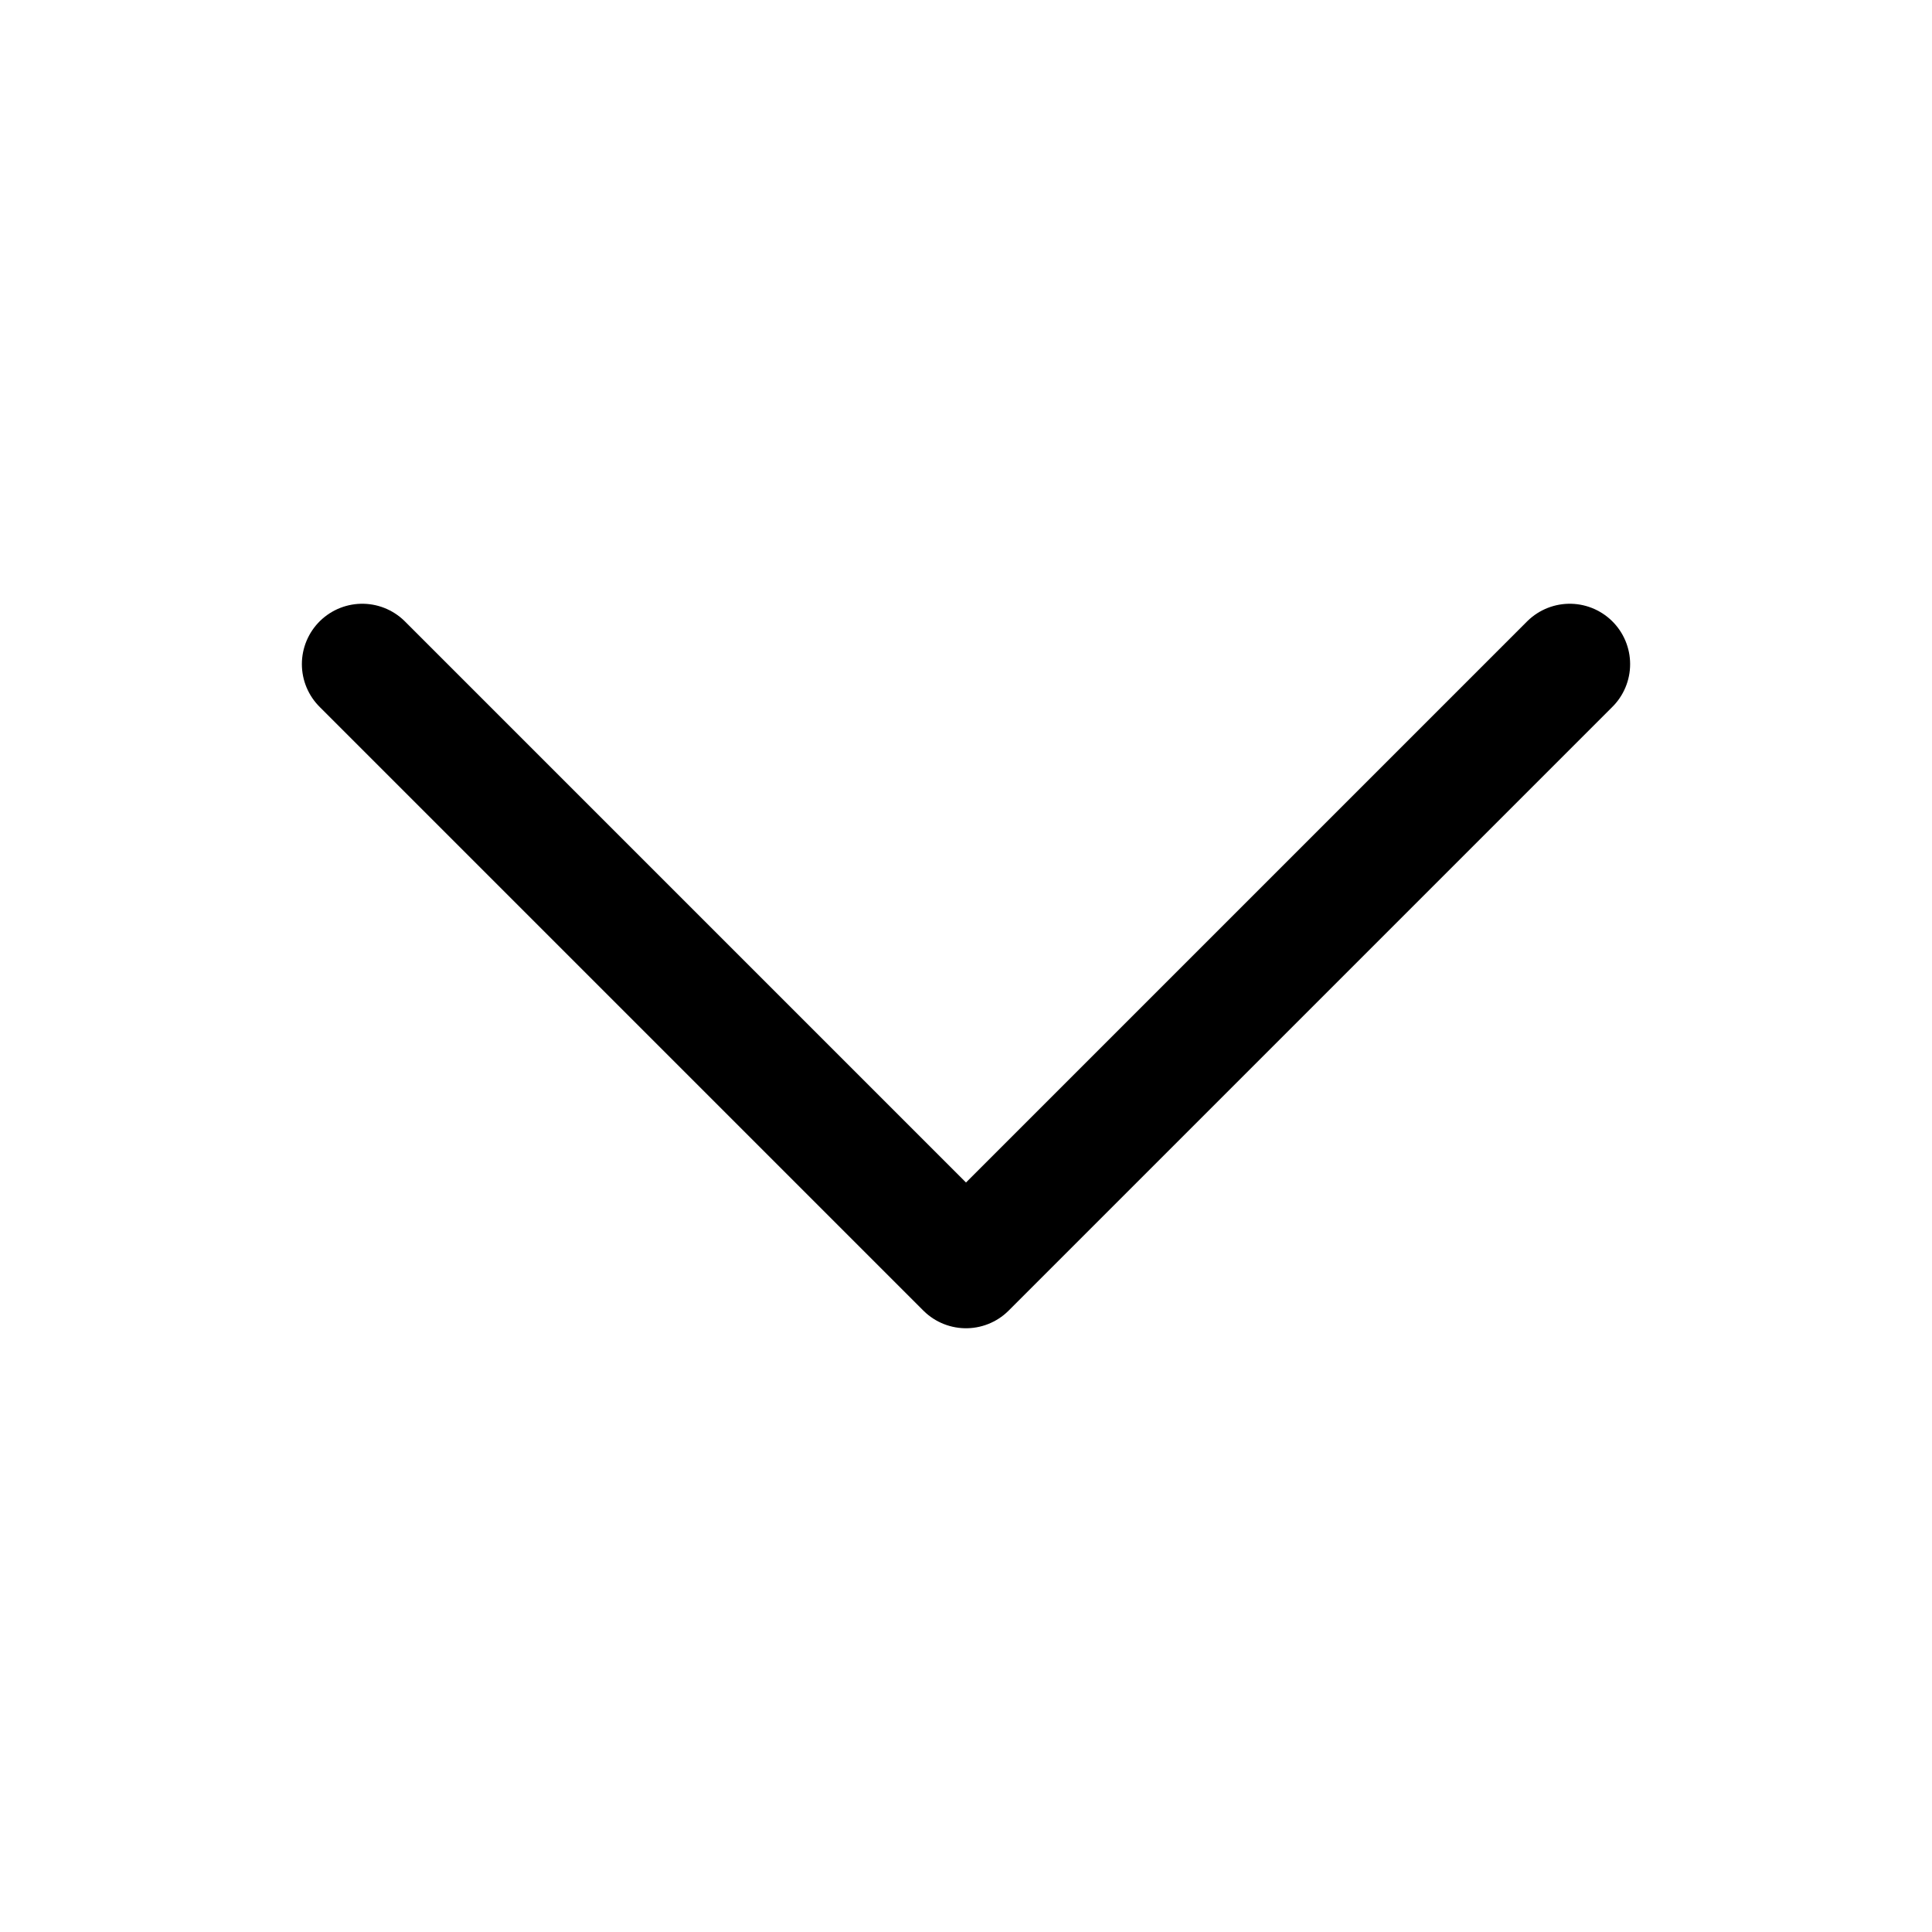
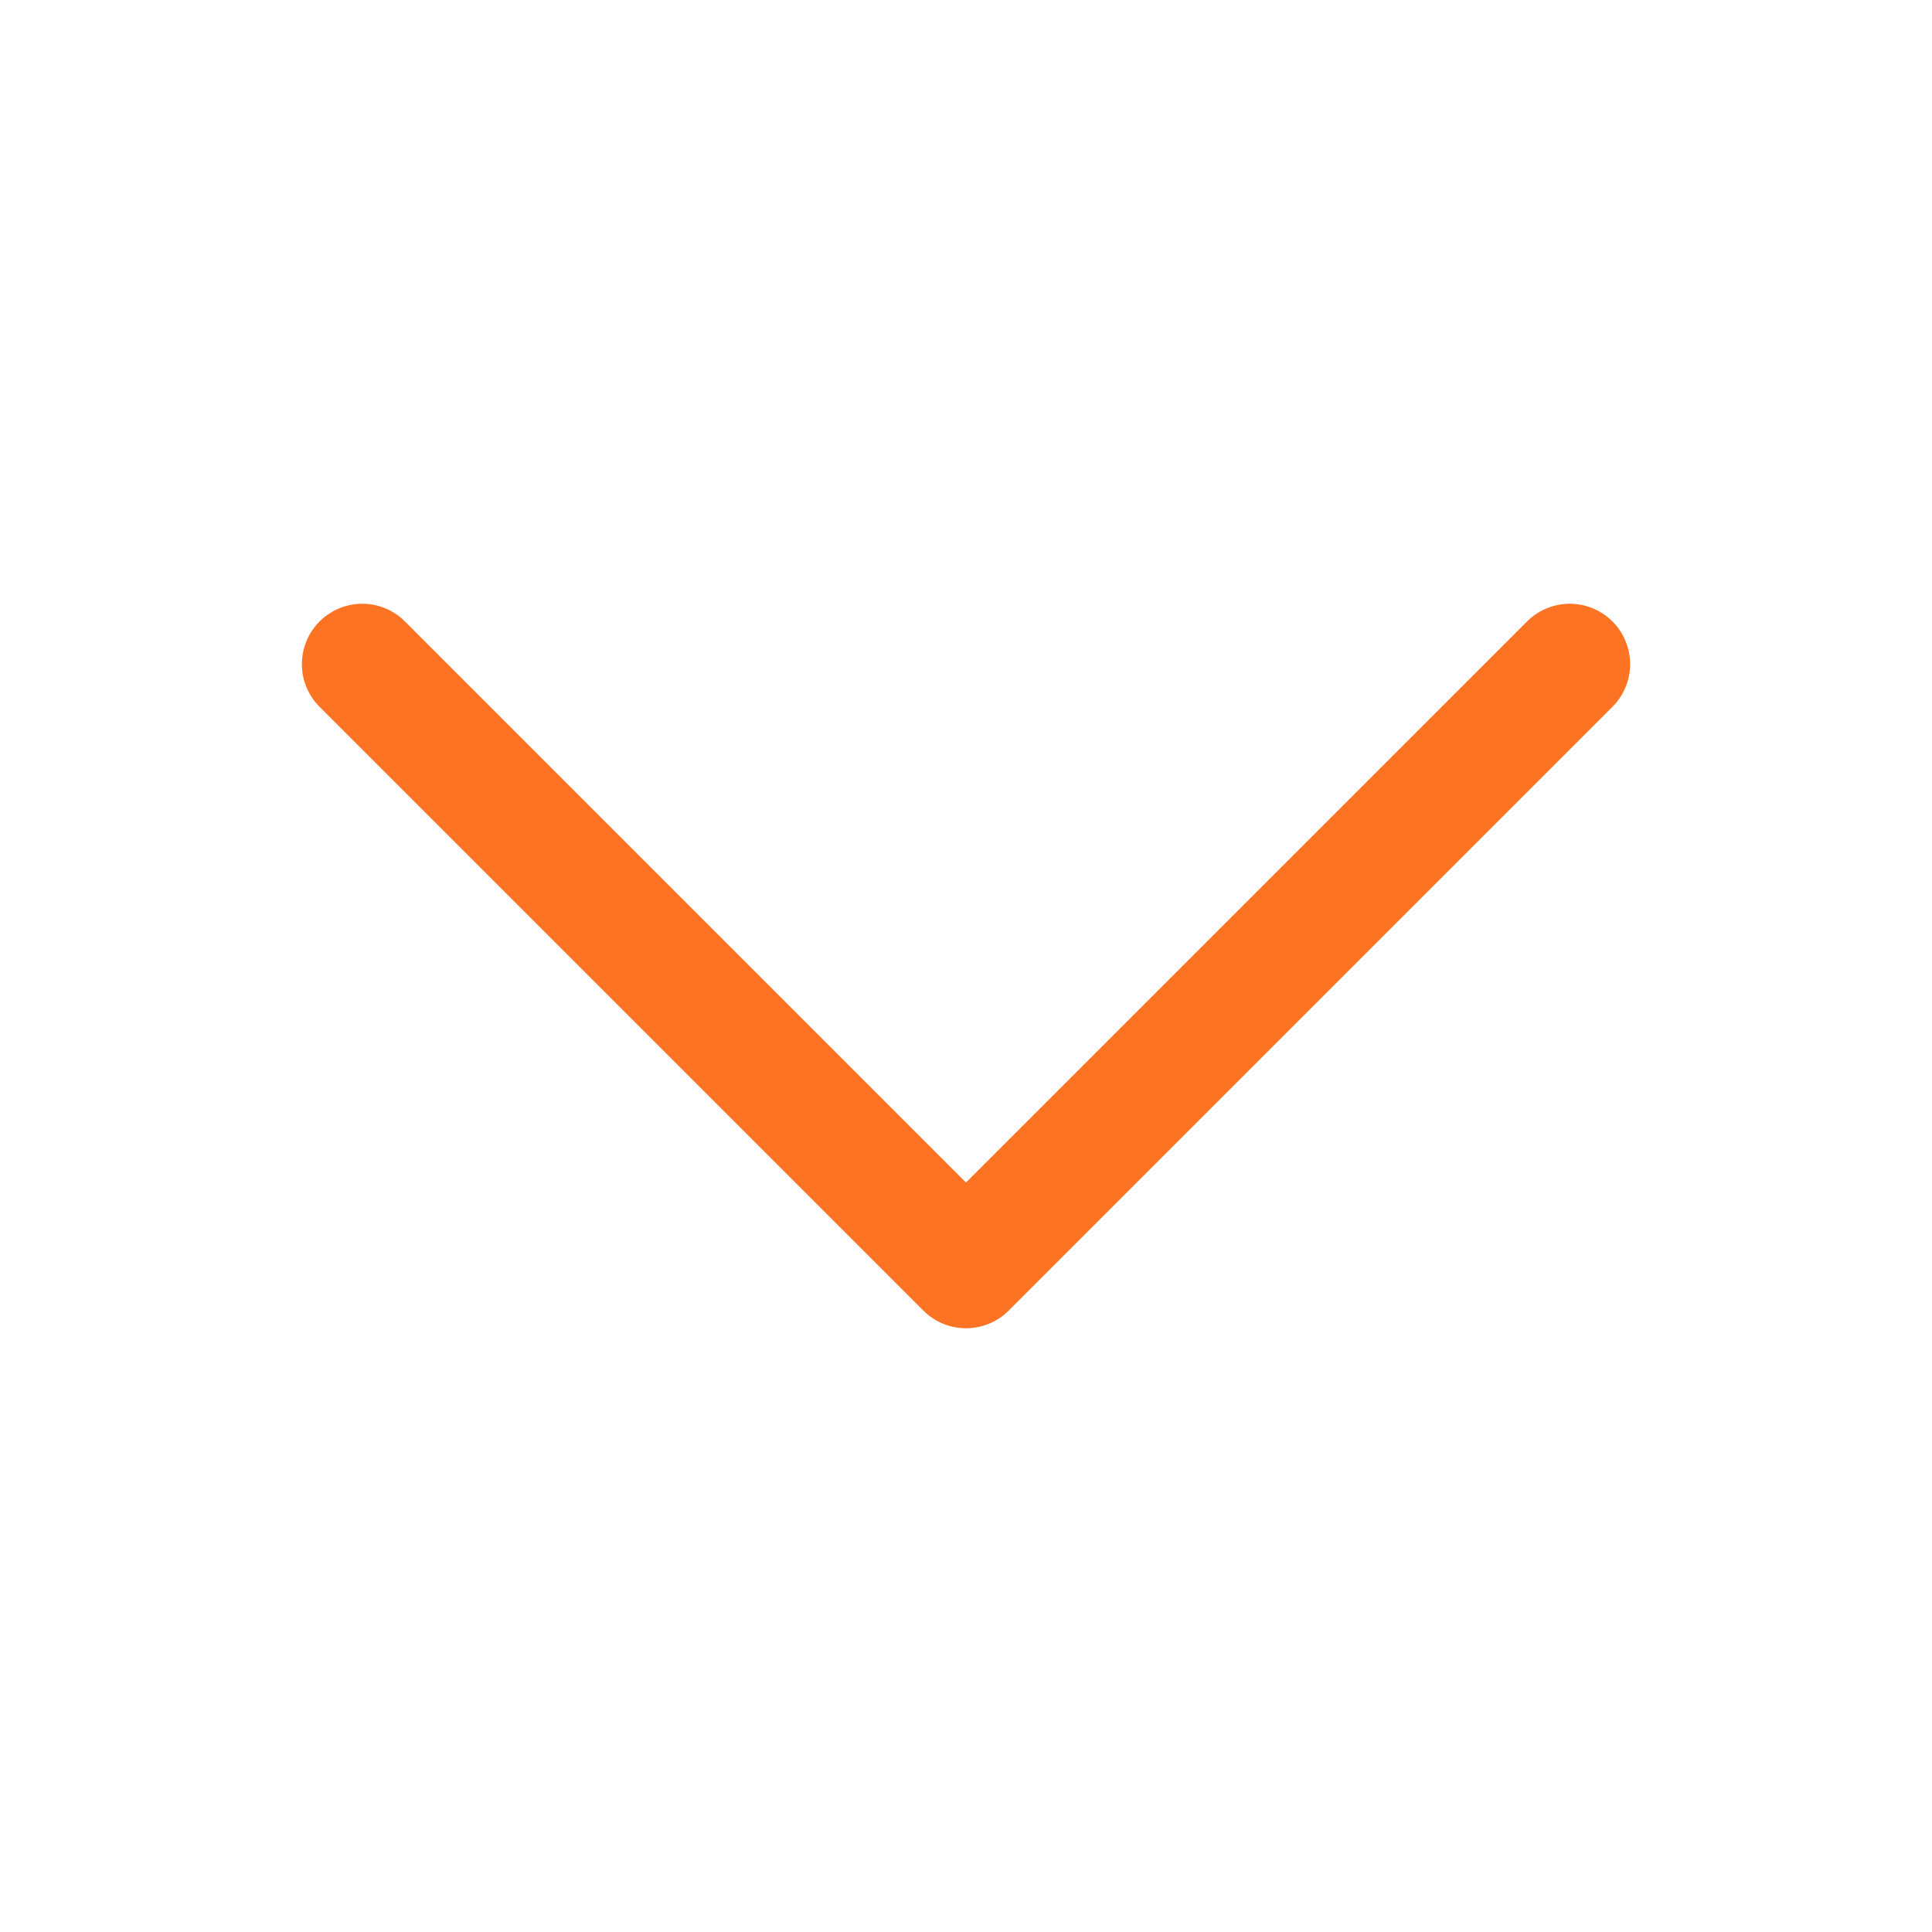
- <svg xmlns="http://www.w3.org/2000/svg" fill="none" viewBox="0 0 24 24" stroke-width="1.5" stroke="currentColor" class="w-6 h-6">
+ <svg xmlns="http://www.w3.org/2000/svg" fill="none" viewBox="0 0 24 24" stroke-width="1.5" stroke="#fd7324" class="w-6 h-6">
  <path stroke-linecap="round" stroke-linejoin="round" d="M19.5 8.25l-7.5 7.5-7.5-7.5" />
</svg>
